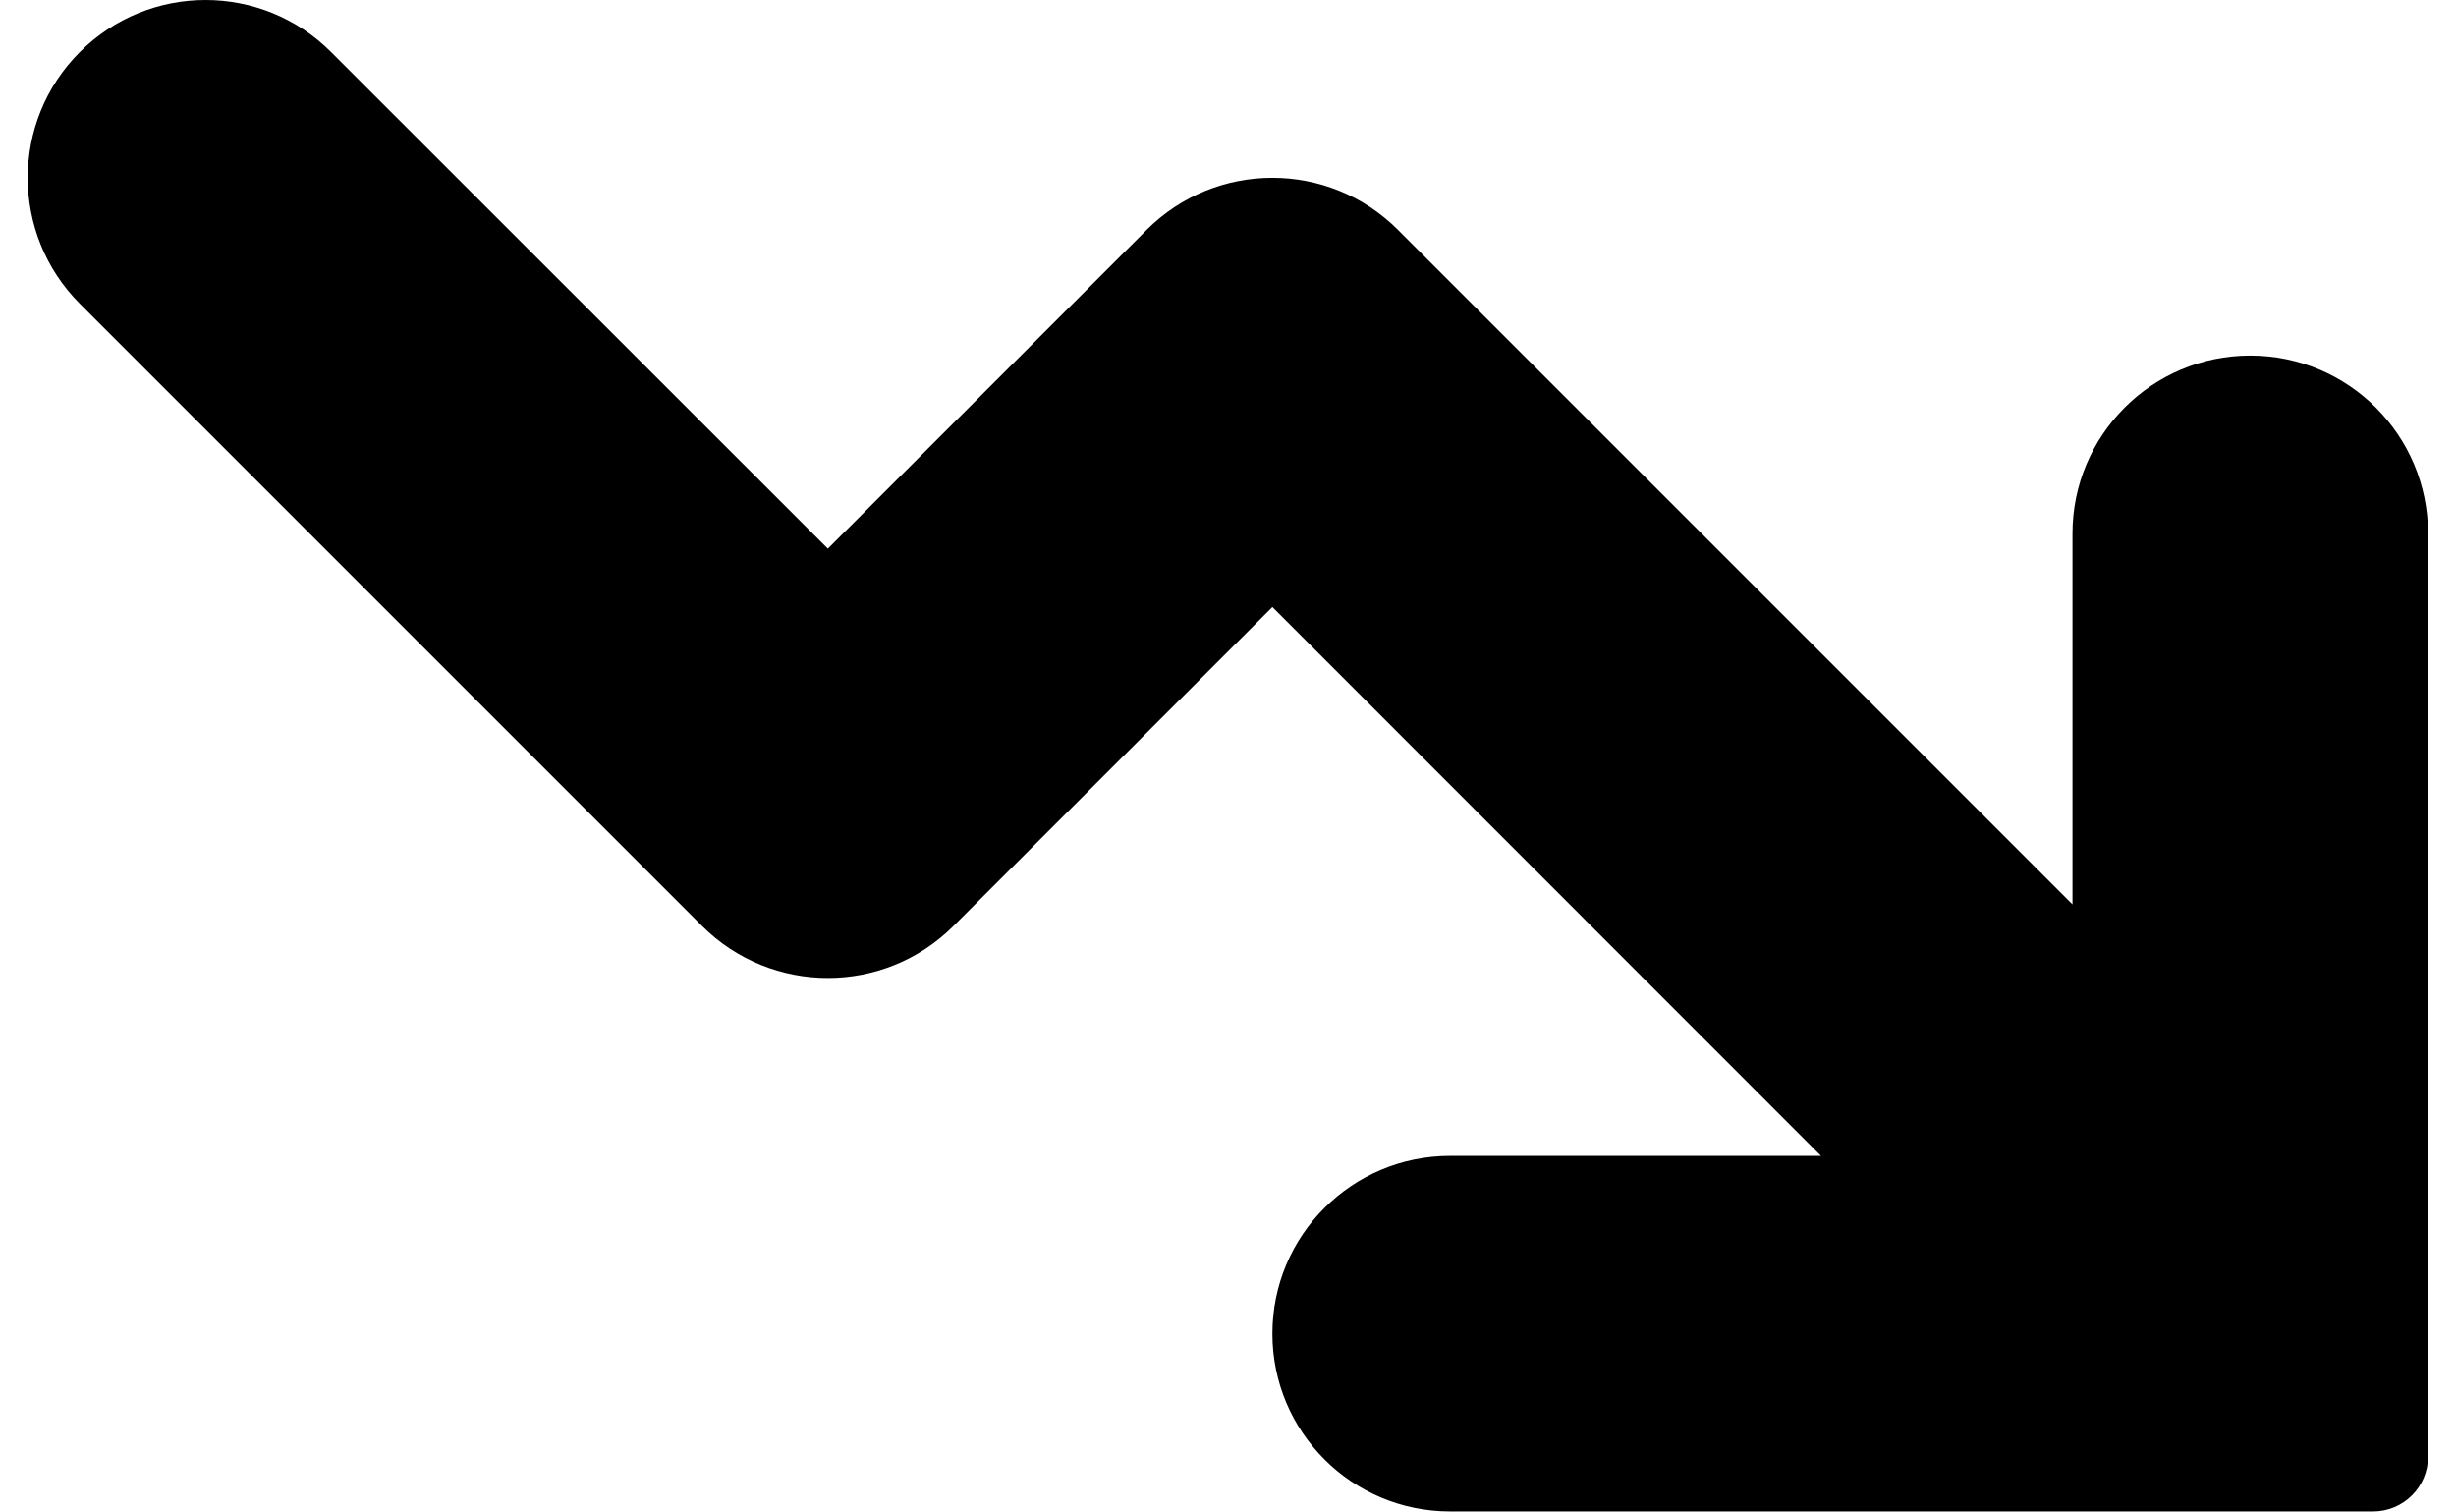
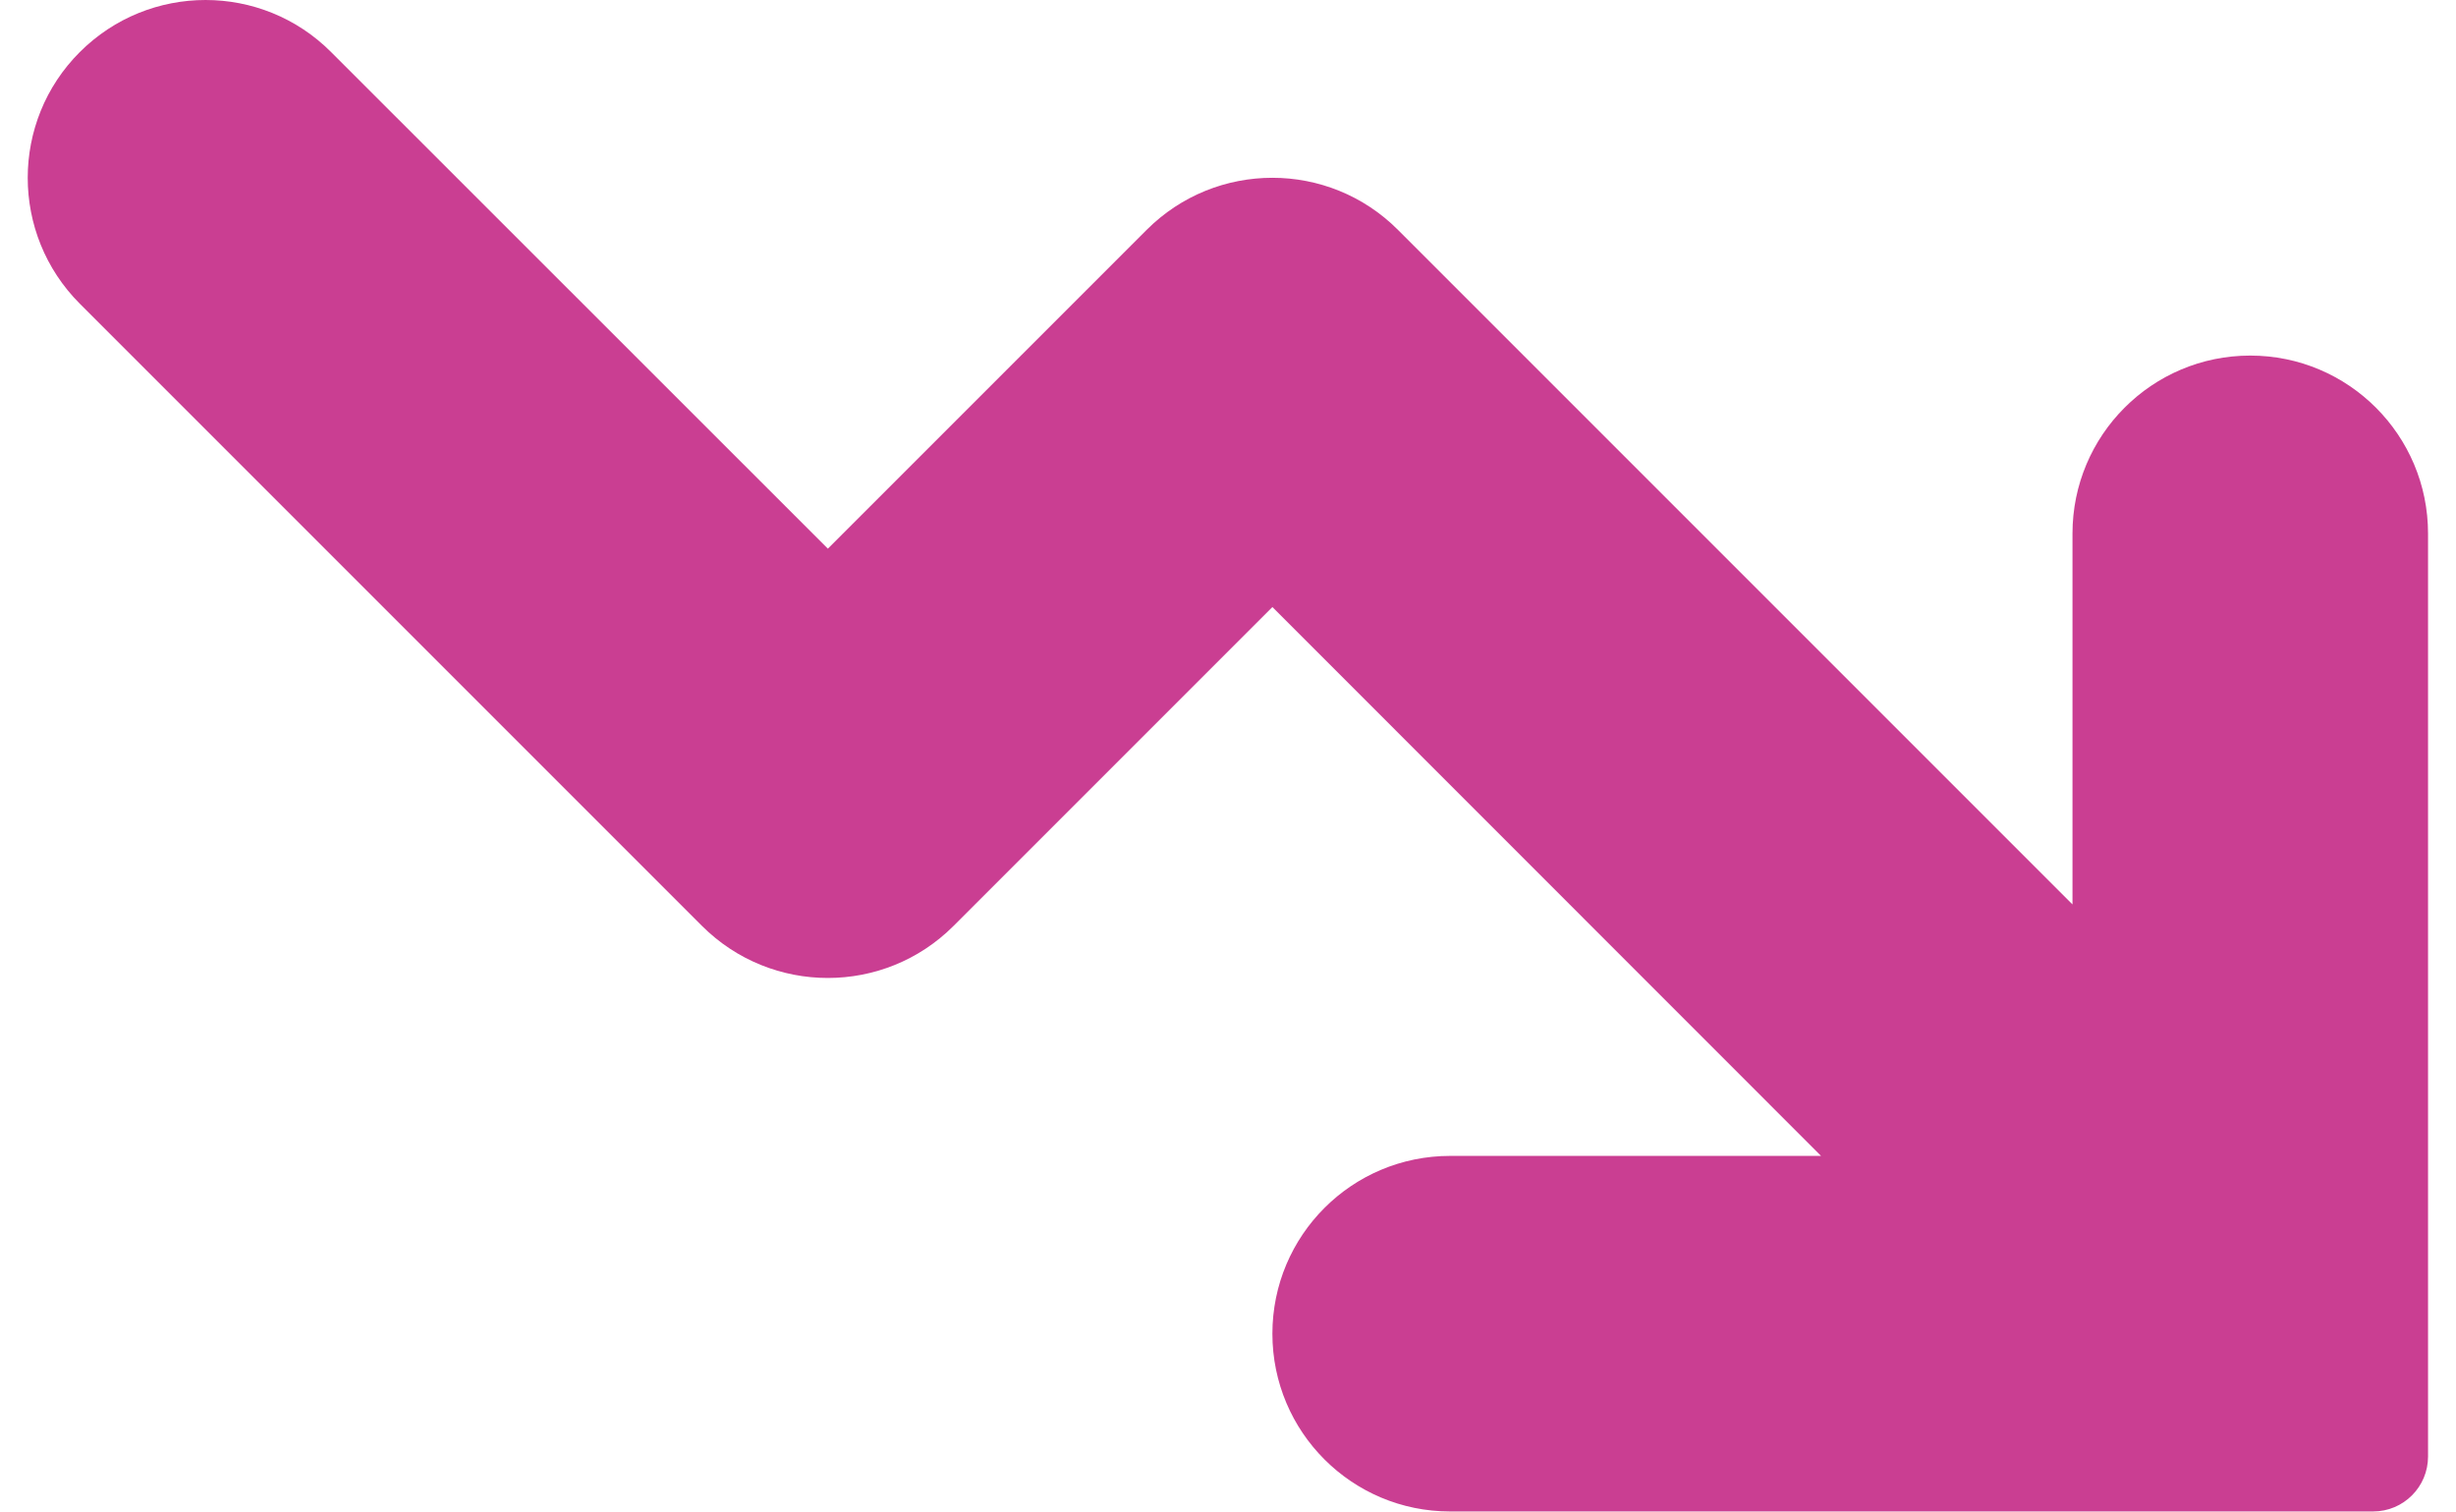
<svg xmlns="http://www.w3.org/2000/svg" width="13" height="8" viewBox="0 0 13 8" fill="none">
-   <path d="M7.4 1.217C7.033 0.849 6.437 0.849 6.069 1.217L4.382 2.904L1.753 0.276C1.386 -0.092 0.79 -0.092 0.422 0.276C0.055 0.643 0.055 1.239 0.422 1.607L3.716 4.901C4.084 5.268 4.68 5.268 5.047 4.901L6.735 3.213L9.639 6.118H7.676C7.156 6.118 6.735 6.539 6.735 7.059C6.735 7.579 7.156 8 7.676 8H12.561C12.722 8 12.852 7.87 12.852 7.709V2.824C12.852 2.304 12.431 1.882 11.911 1.882C11.391 1.882 10.97 2.304 10.97 2.824V4.787L7.4 1.217Z" fill="currentColor" />
+   <path d="M7.4 1.217C7.033 0.849 6.437 0.849 6.069 1.217L4.382 2.904L1.753 0.276C1.386 -0.092 0.79 -0.092 0.422 0.276C0.055 0.643 0.055 1.239 0.422 1.607L3.716 4.901C4.084 5.268 4.68 5.268 5.047 4.901L6.735 3.213L9.639 6.118H7.676C7.156 6.118 6.735 6.539 6.735 7.059C6.735 7.579 7.156 8 7.676 8H12.561C12.722 8 12.852 7.87 12.852 7.709V2.824C12.852 2.304 12.431 1.882 11.911 1.882C11.391 1.882 10.97 2.304 10.97 2.824V4.787L7.4 1.217Z" fill="#CA3E92" />
</svg>
